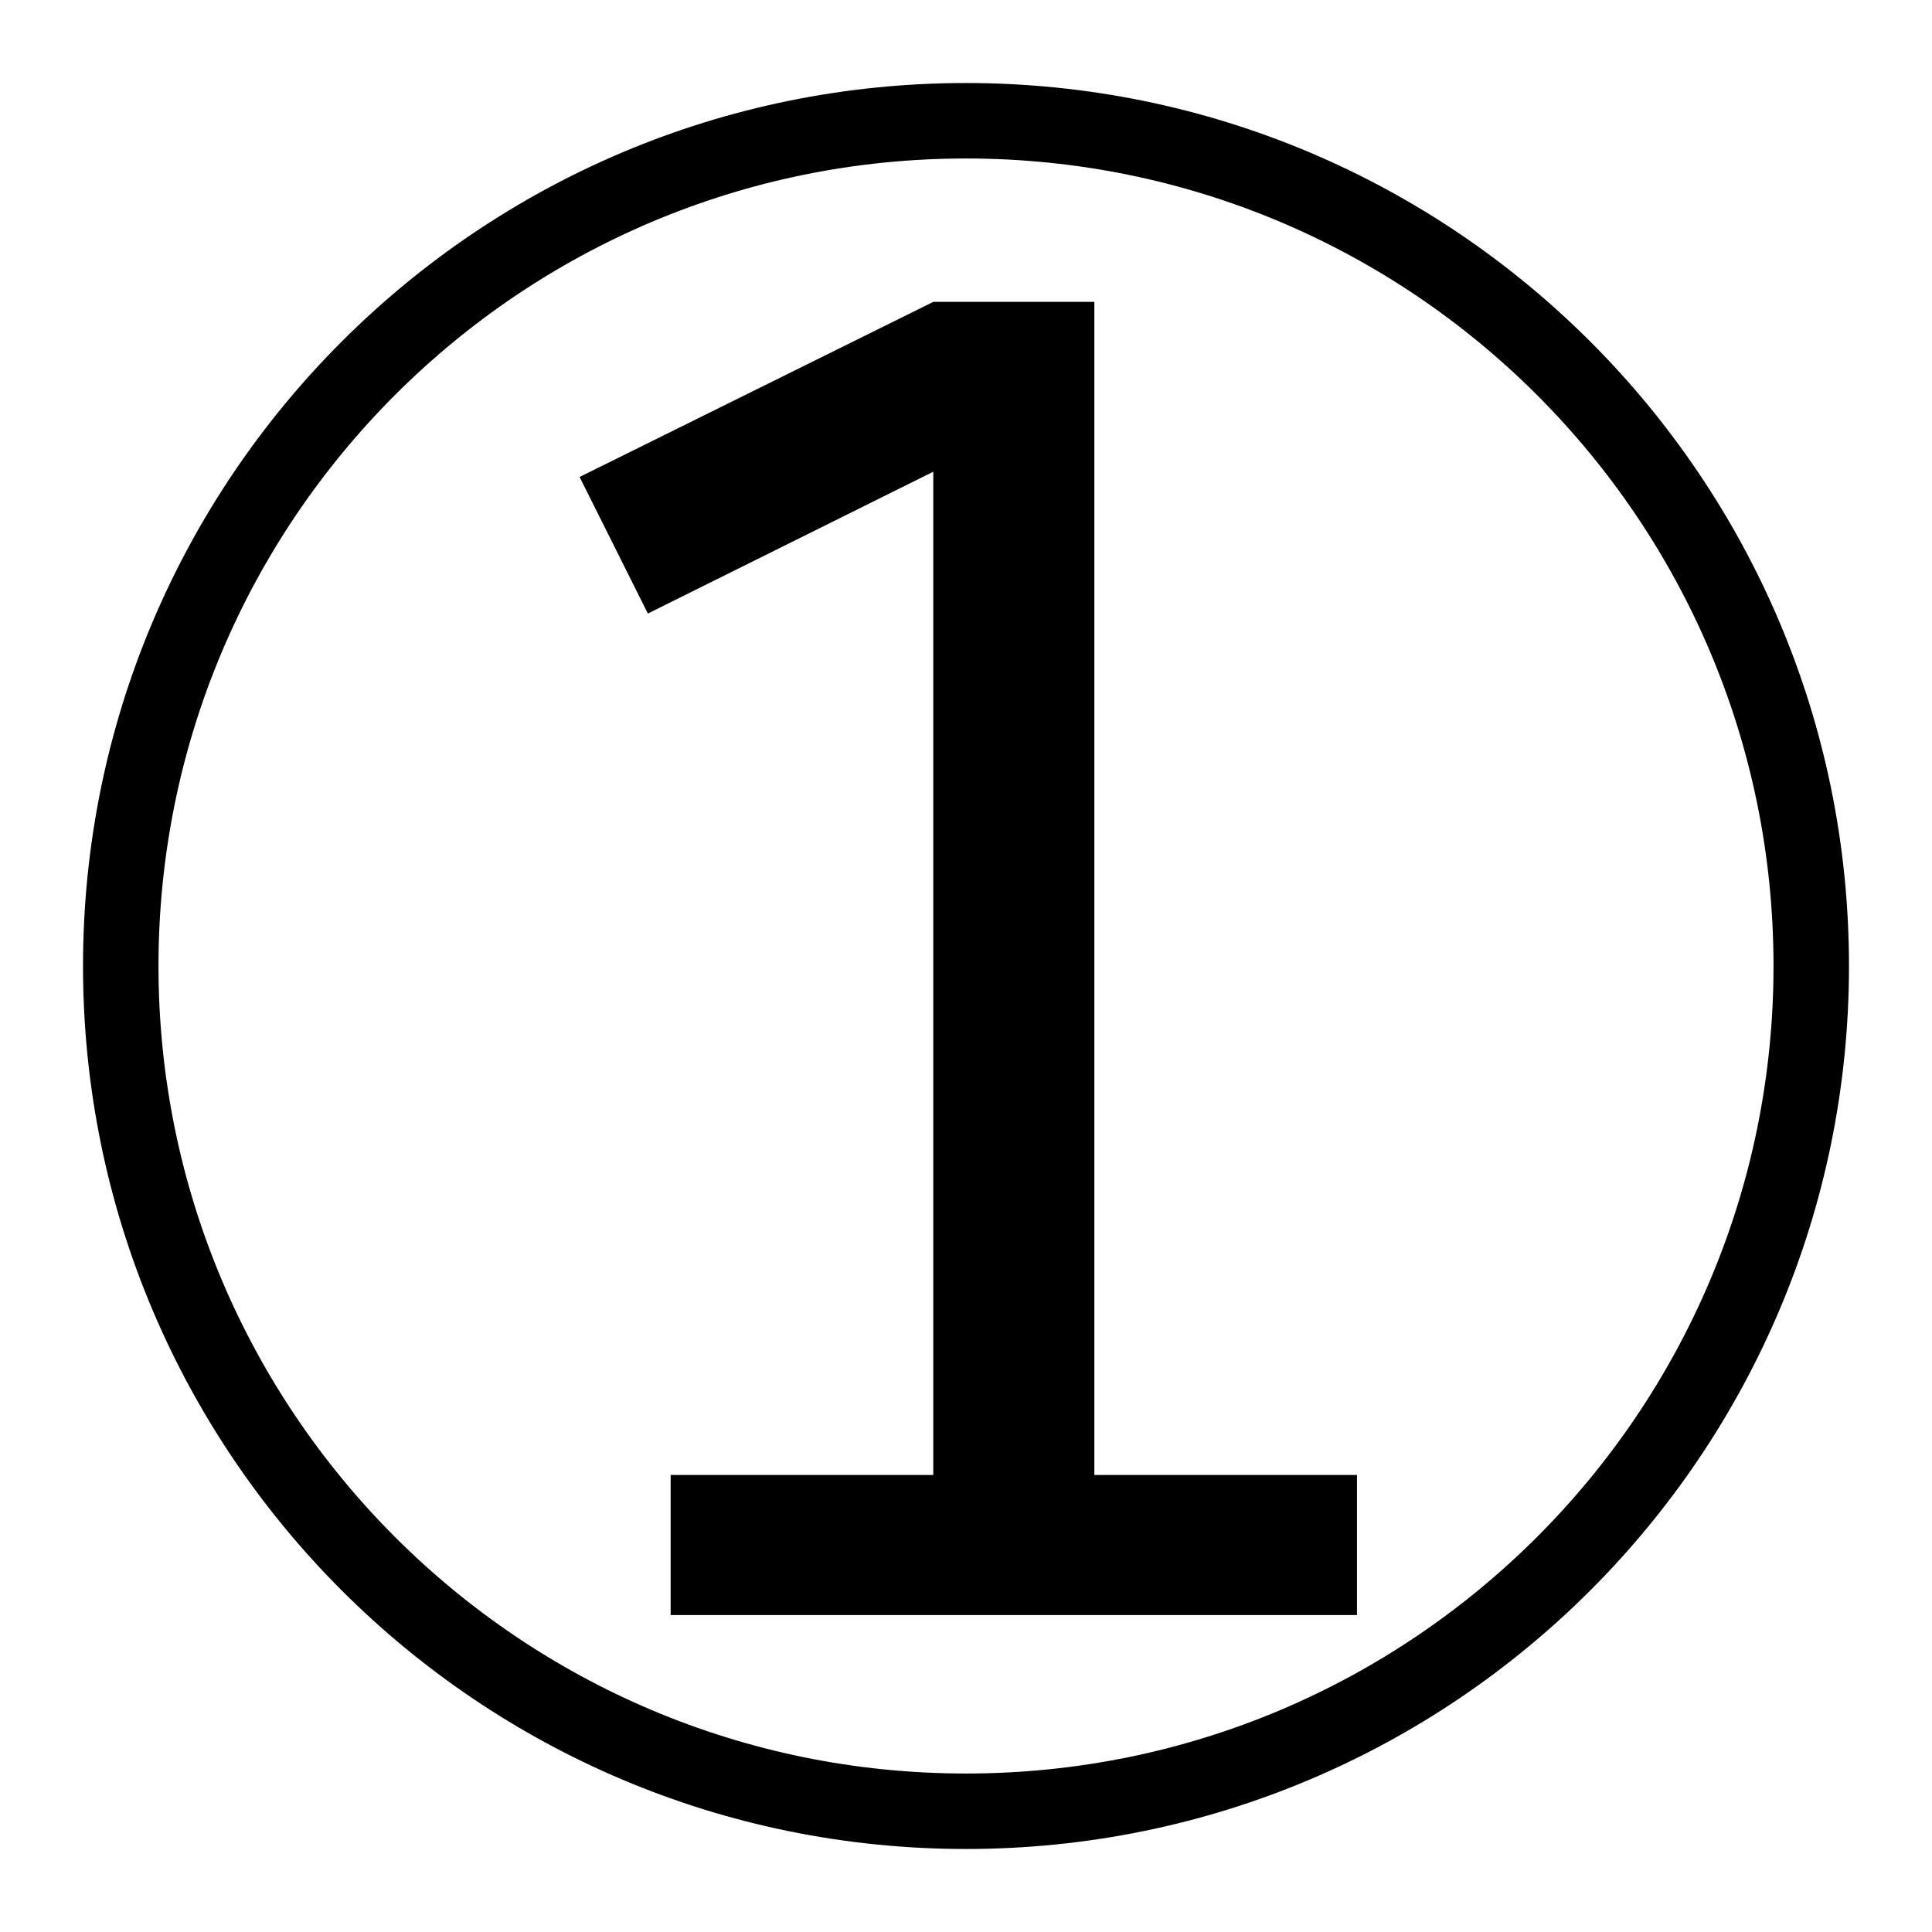
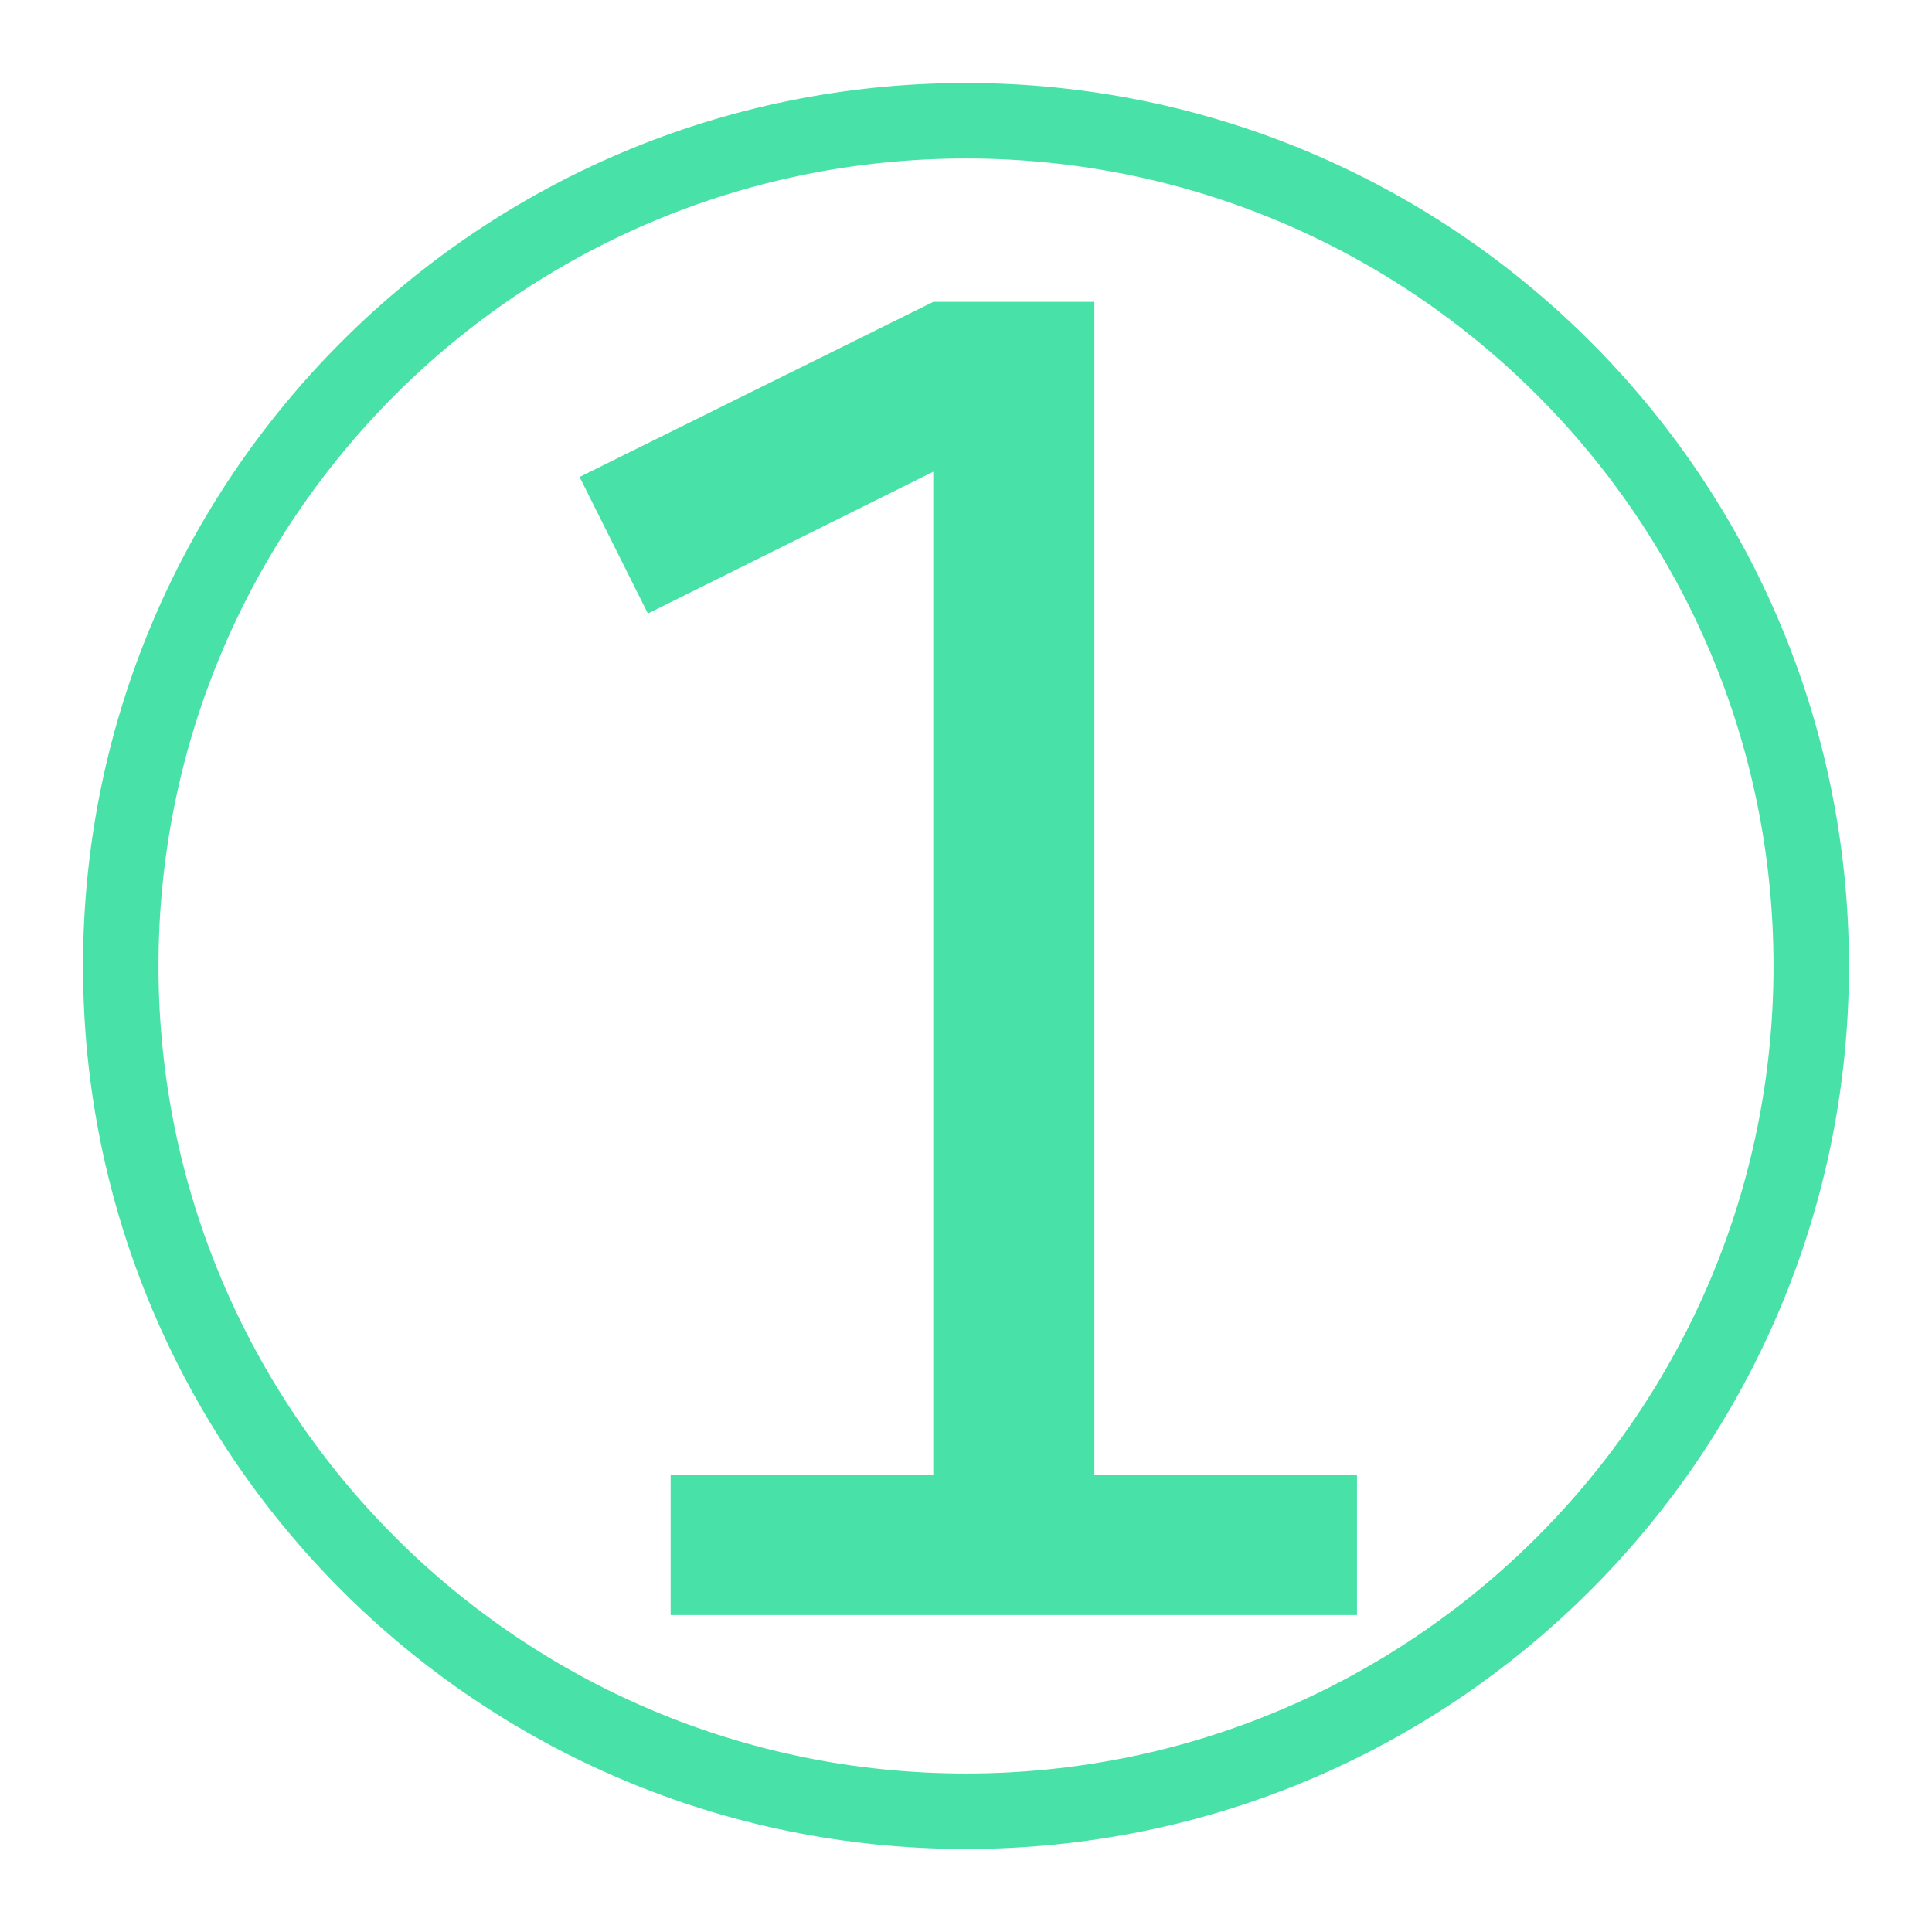
<svg xmlns="http://www.w3.org/2000/svg" viewBox="0 0 64 64" role="img" aria-label="One Dollar Computer">
-   <circle cx="32" cy="32" r="28" fill="none" stroke="#000" stroke-width="2.5" />
+   <circle cx="32" cy="32" r="28" fill="none" stroke="#48E1A7" stroke-width="2.5" />
  <g transform="translate(19.2 10) scale(0.058 -0.058) translate(-107 -750)">
-     <path fill="#000" d="M309 750L401 750L401 80L551 80L551 0L159 0L159 80L309 80L309 653L146 572L107 650L309 750Z" />
+     <path fill="#48E1A7" d="M309 750L401 750L401 80L551 80L551 0L159 0L159 80L309 80L309 653L146 572L107 650L309 750Z" />
  </g>
</svg>
